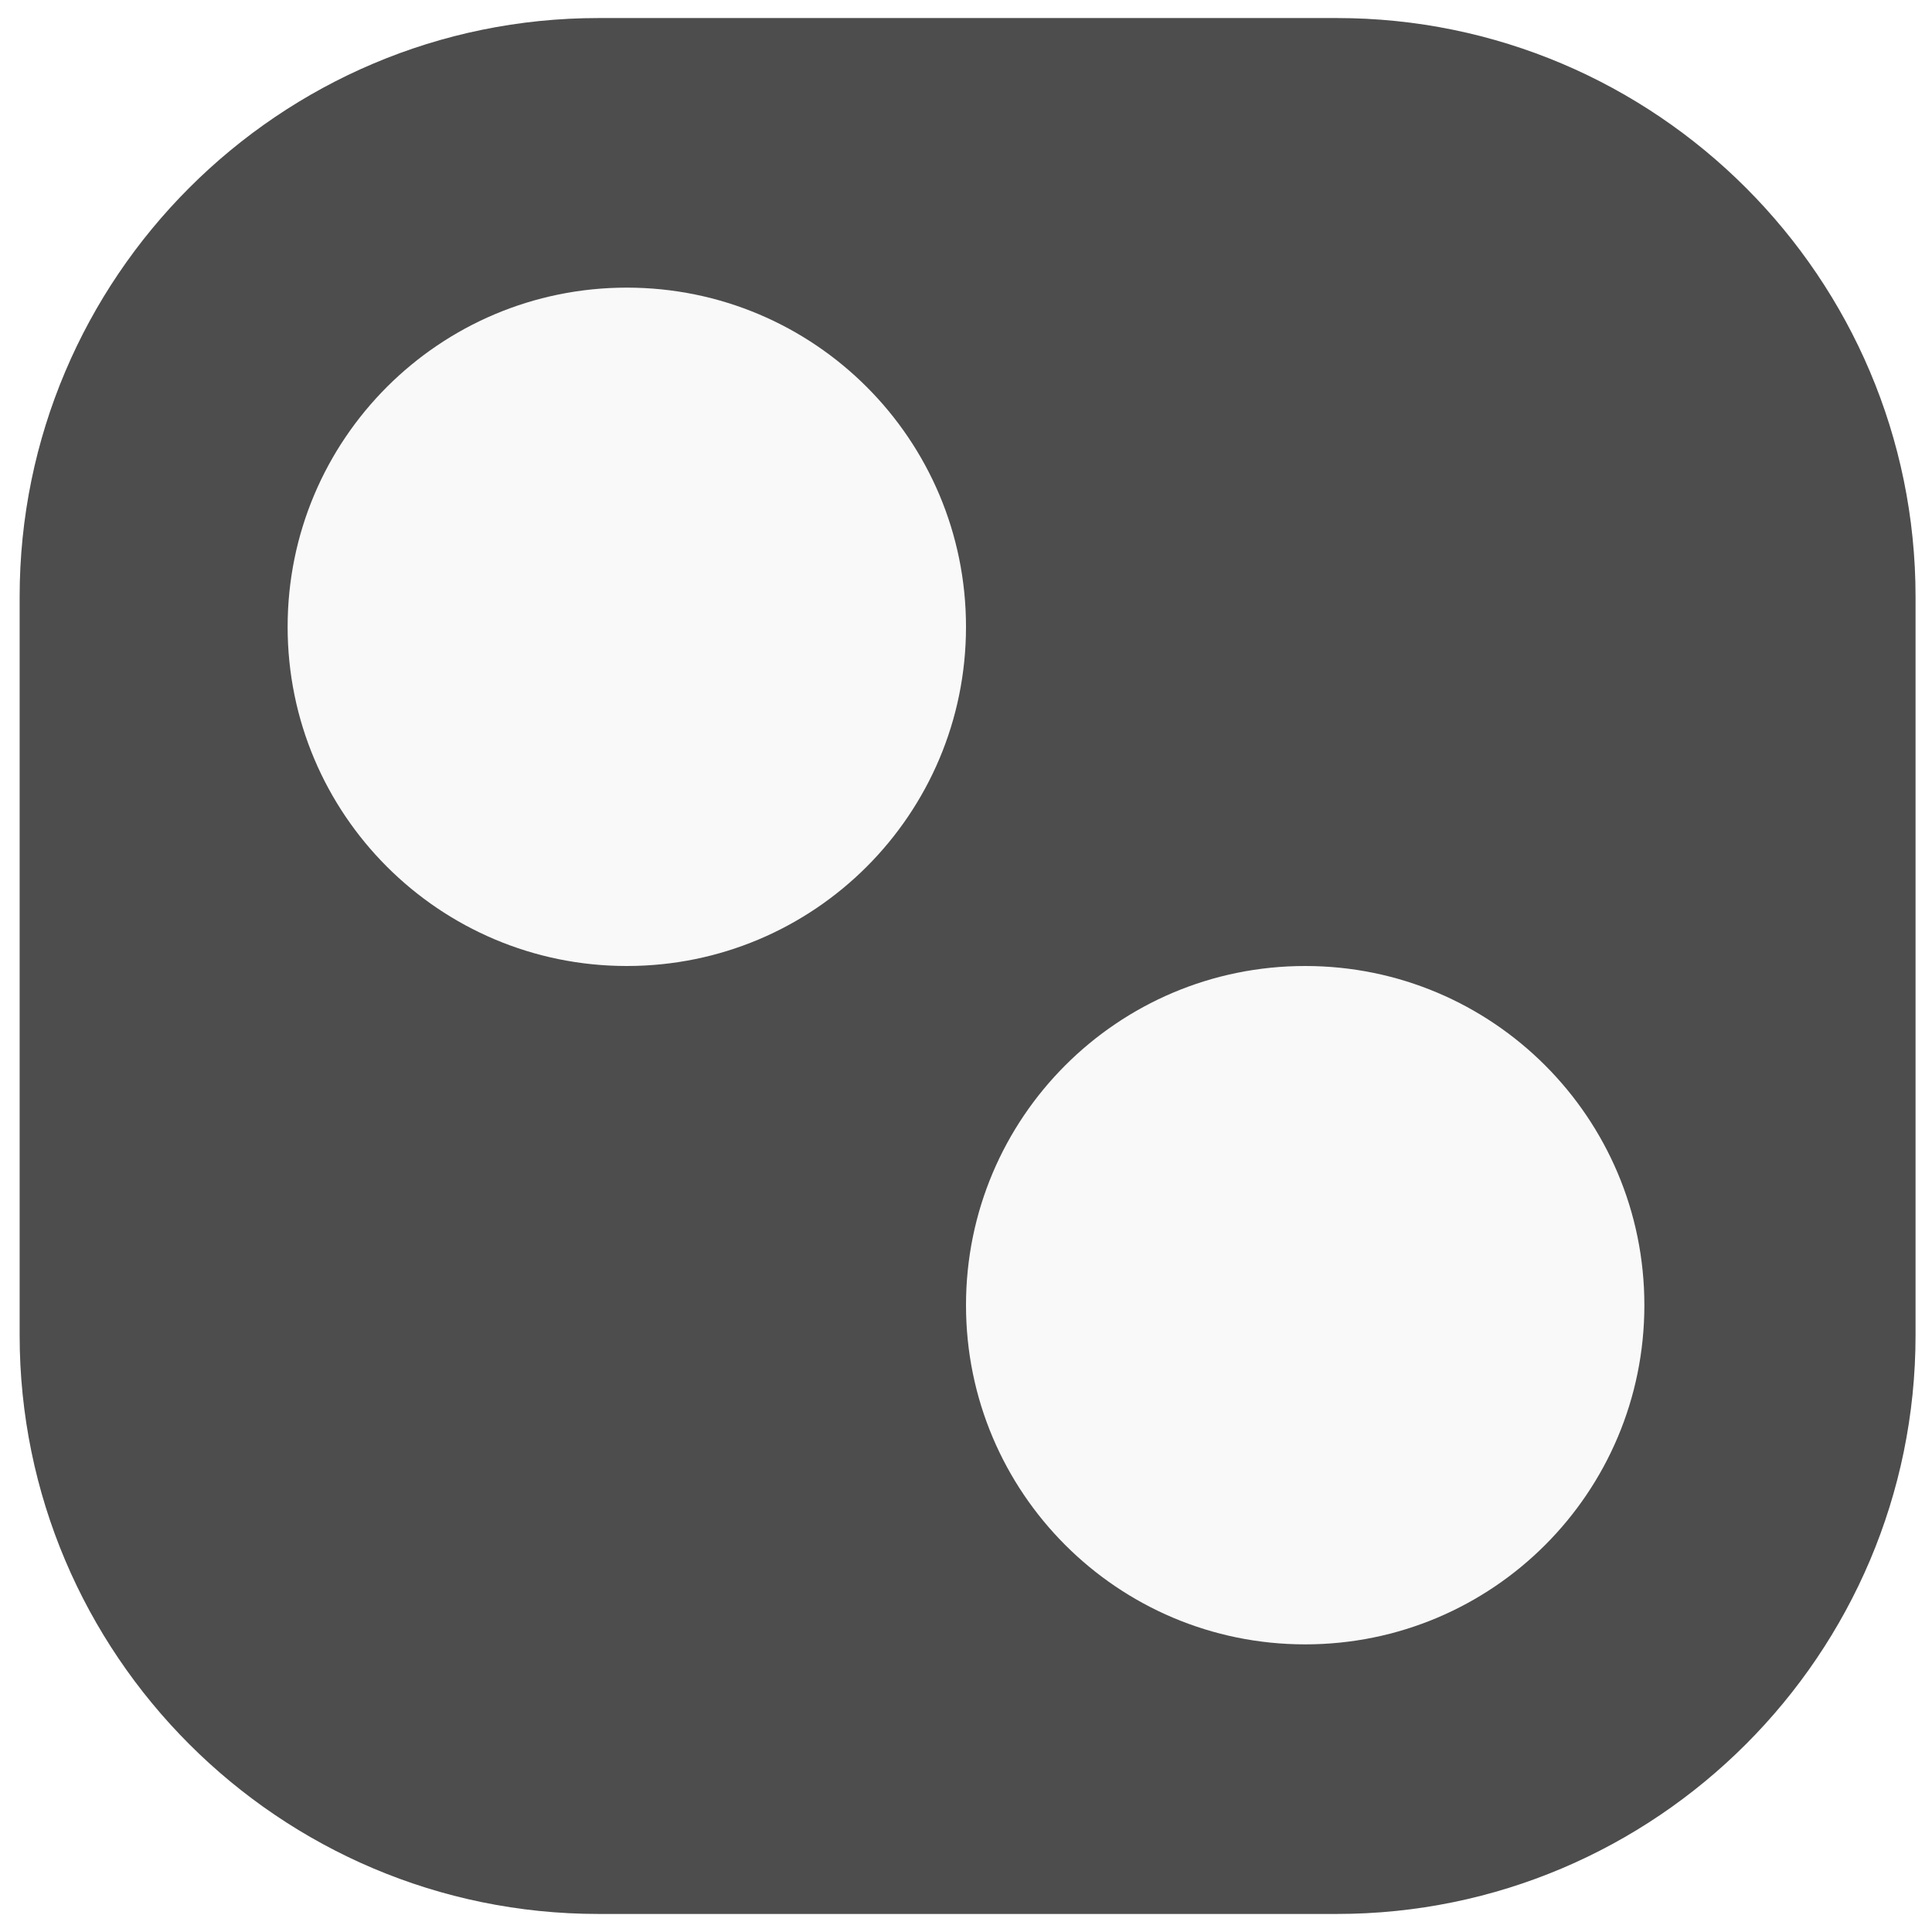
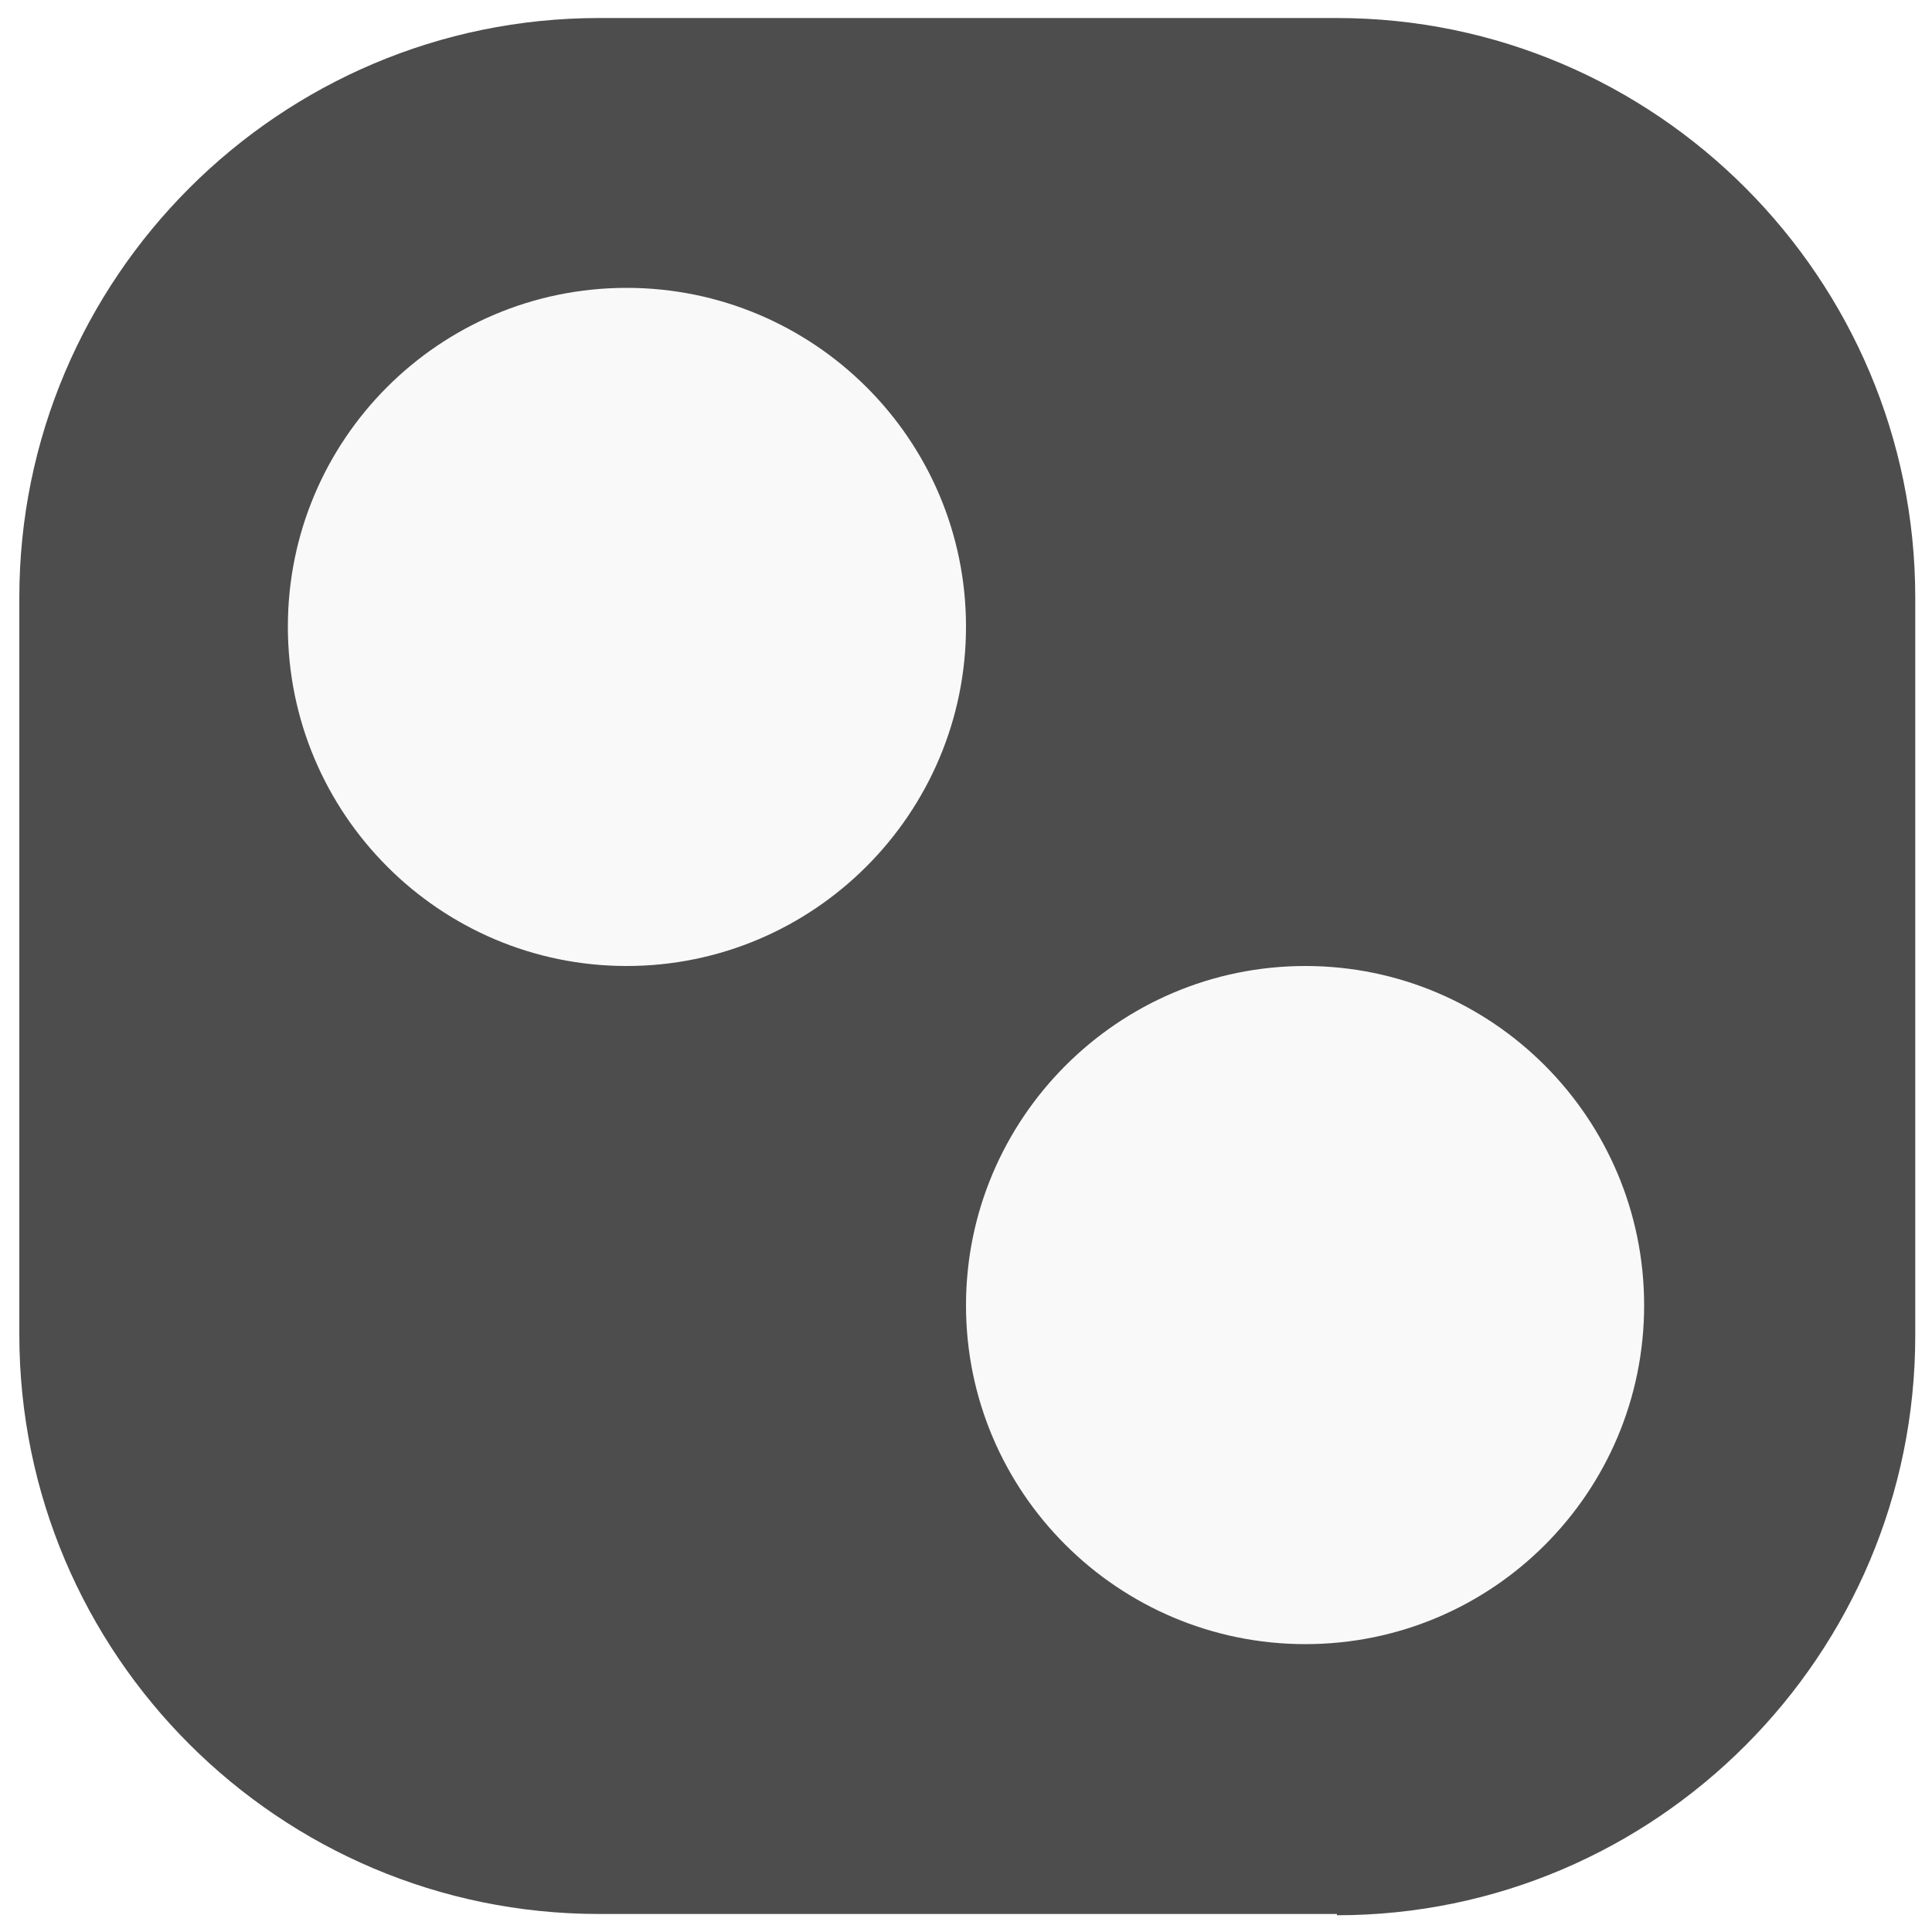
- <svg xmlns="http://www.w3.org/2000/svg" version="1.1" width="300" height="300" viewBox="0 0 300 300">
-   <g id="widget" transform="matrix(1,0,0,1,150,150)">
-     <path d="M57.575,147.198 L-57.078,147.198 C-106.642,147.198 -146.95,106.89 -146.95,57.327 L-146.95,-57.327 C-146.95,-106.89 -106.642,-147.198 -57.078,-147.198 L57.575,-147.198 C107.138,-147.198 147.446,-106.89 147.446,-57.327 L147.446,57.327 C147.446,106.89 107.138,147.198 57.575,147.198 Z" fill="#4d4d4d" fill-opacity="1" />
-     <path d="M-52.668,1.42109e-14 L-52.668,1.42109e-14 C-81.775,1.42109e-14 -105.337,-23.562 -105.337,-52.668 L-105.337,-52.668 C-105.337,-81.775 -81.775,-105.337 -52.668,-105.337 L-52.668,-105.337 C-23.562,-105.337 -1.42109e-14,-81.775 -1.42109e-14,-52.668 L-1.42109e-14,-52.668 C-2.55795e-13,-23.562 -23.562,1.42109e-14 -52.668,1.42109e-14 Z" fill="#f9f9f9" fill-opacity="1" />
-     <path d="M52.668,105.337 L52.668,105.337 C23.562,105.337 -3.26128e-15,81.775 -3.26128e-15,52.668 L-3.26128e-15,52.668 C-3.26128e-15,23.562 23.562,1.50296e-14 52.668,1.50296e-14 L52.668,1.50296e-14 C81.775,1.50296e-14 105.337,23.562 105.337,52.668 L105.337,52.668 C105.337,81.775 81.775,105.337 52.668,105.337 Z" fill="#f9f9f9" fill-opacity="1" />
-   </g>
+ <svg xmlns="http://www.w3.org/2000/svg" width="300" height="300">
+   <path d="M207.6 297.2H93c-49.6 0-90-40.3-90-90V92.8c0-49.6 40.4-90 90-90h114.6c49.5 0 89.8 40.4 89.8 90v114.6c0 49.6-40.3 90-89.8 90z" fill="#4d4d4d" />
+   <path d="M97.3 150c-29 0-52.6-23.6-52.6-52.7 0-29 23.5-52.6 52.6-52.6 29 0 52.7 23.5 52.7 52.6 0 29-23.6 52.7-52.7 52.7zM202.7 255.3c-29 0-52.7-23.5-52.7-52.6 0-29 23.6-52.7 52.7-52.7 29 0 52.6 23.6 52.6 52.7 0 29-23.5 52.6-52.6 52.6z" fill="#f9f9f9" />
</svg>
